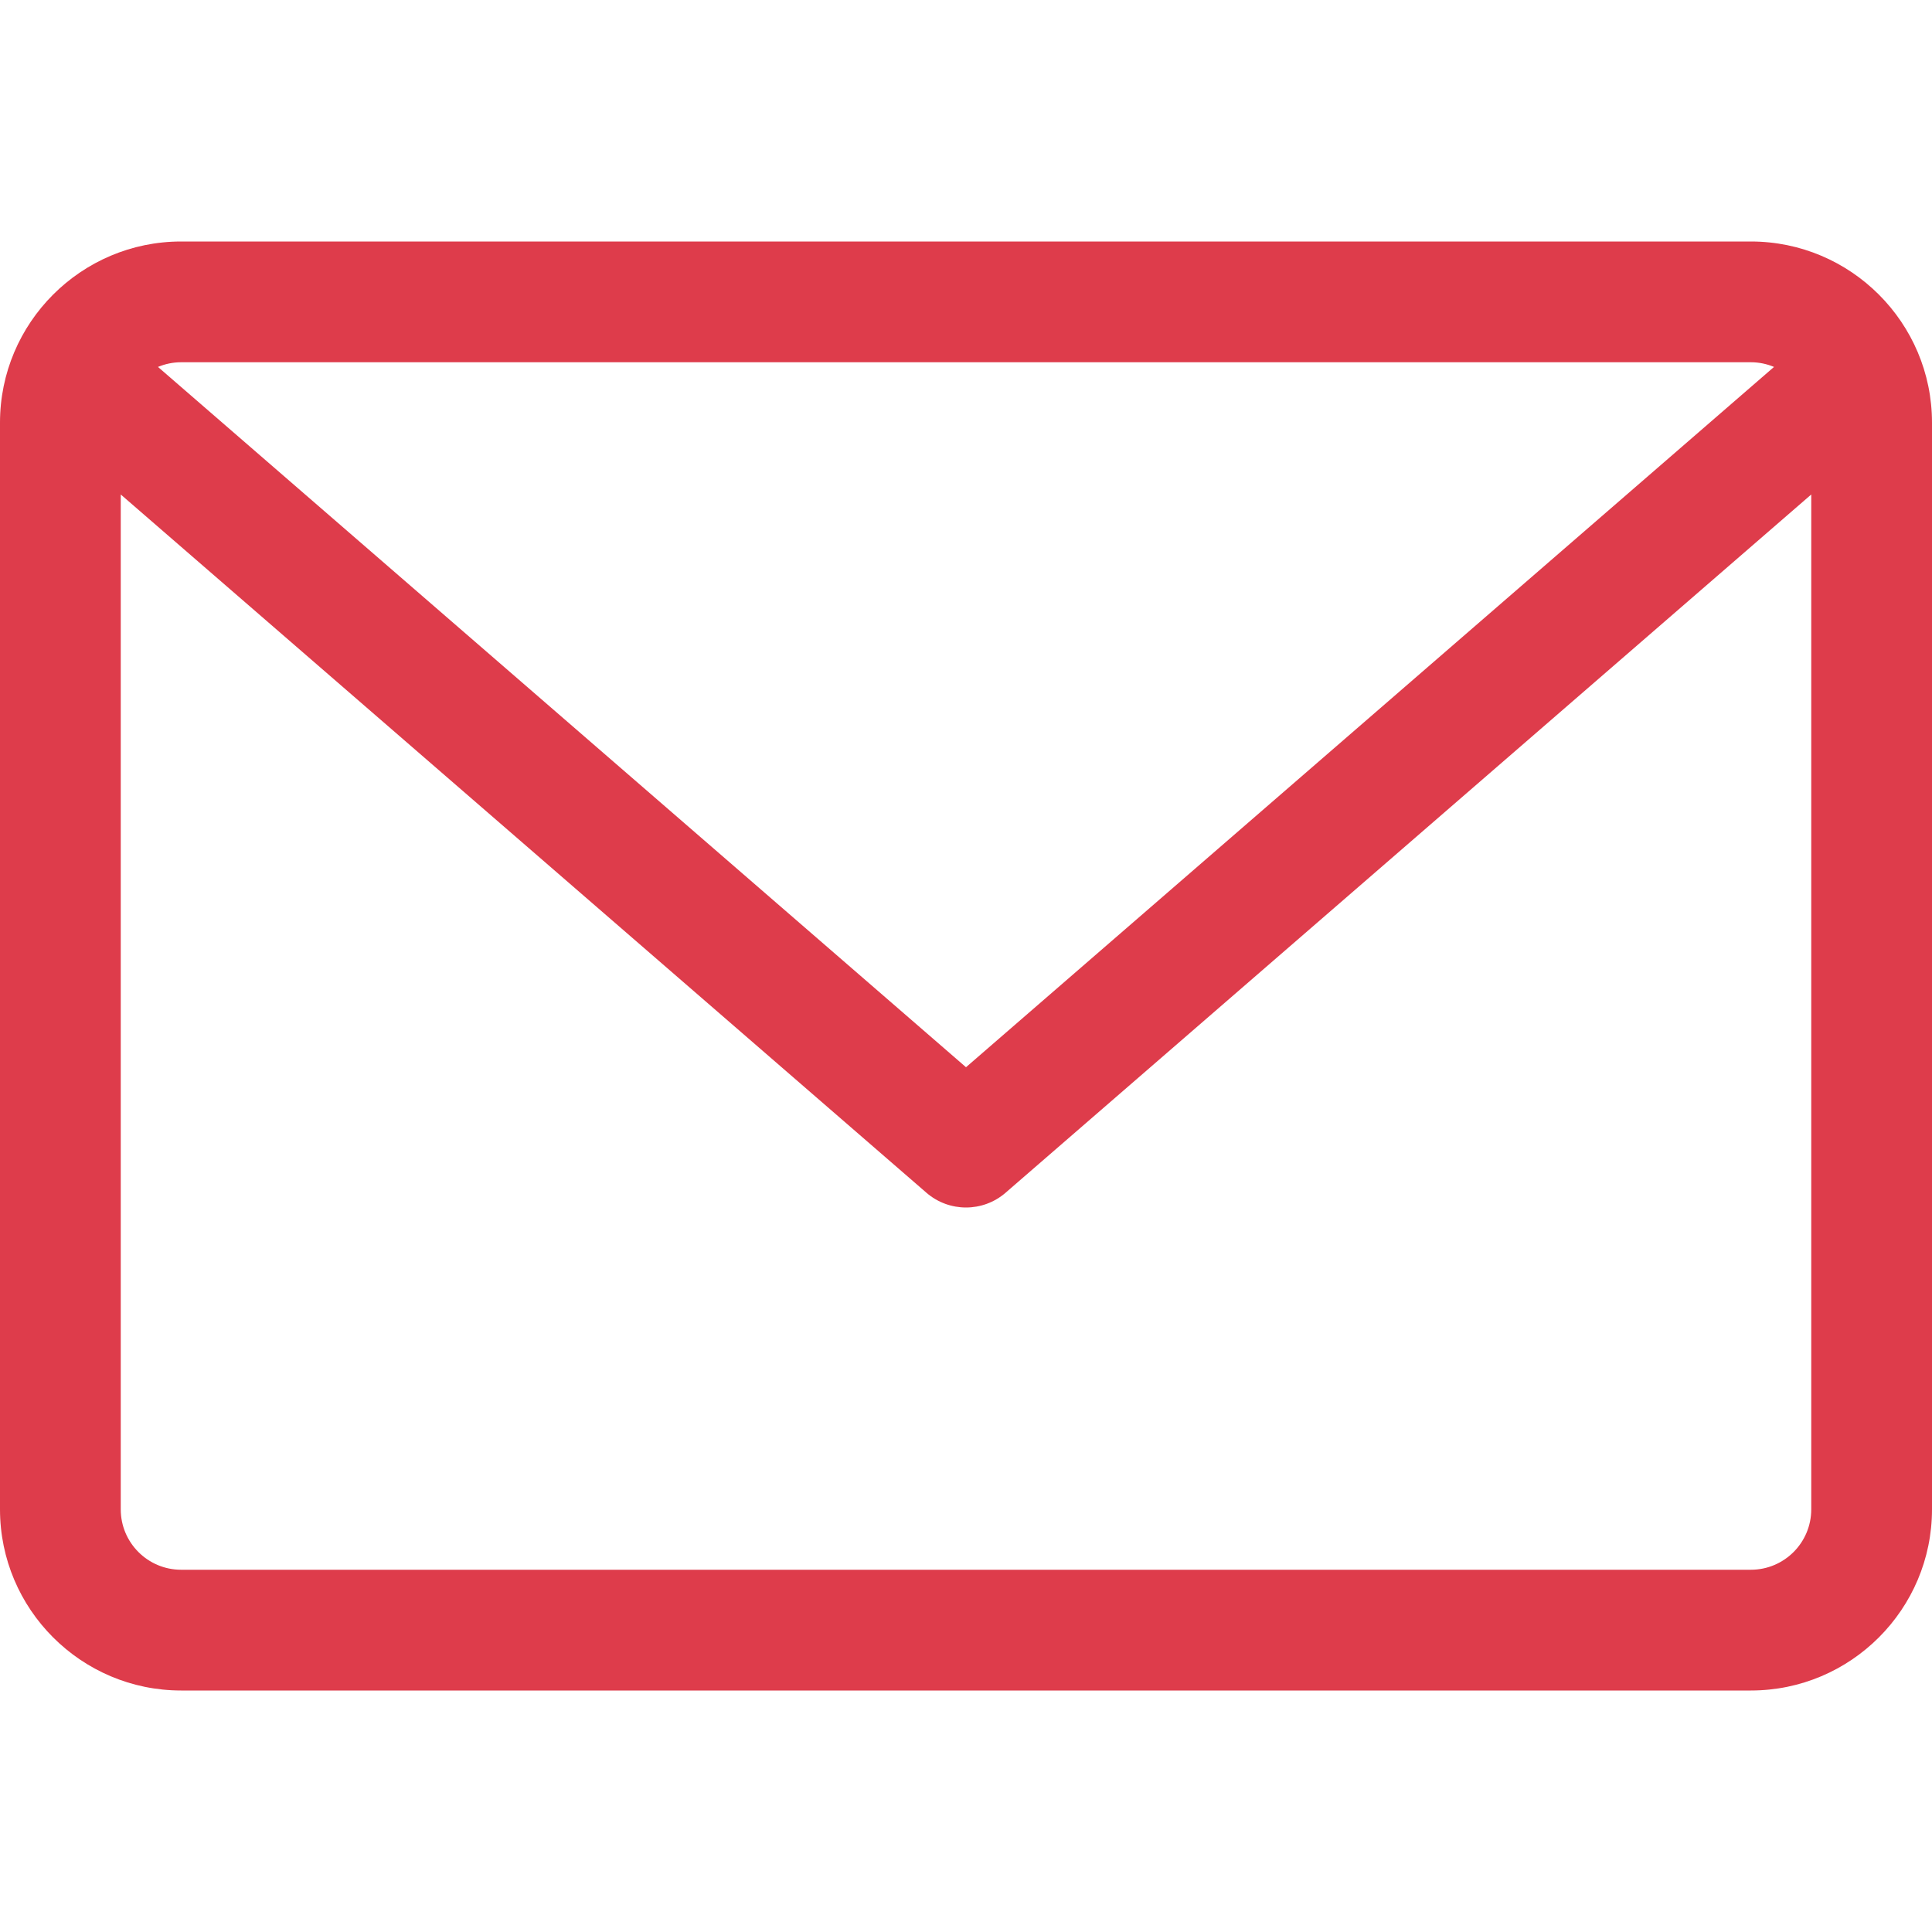
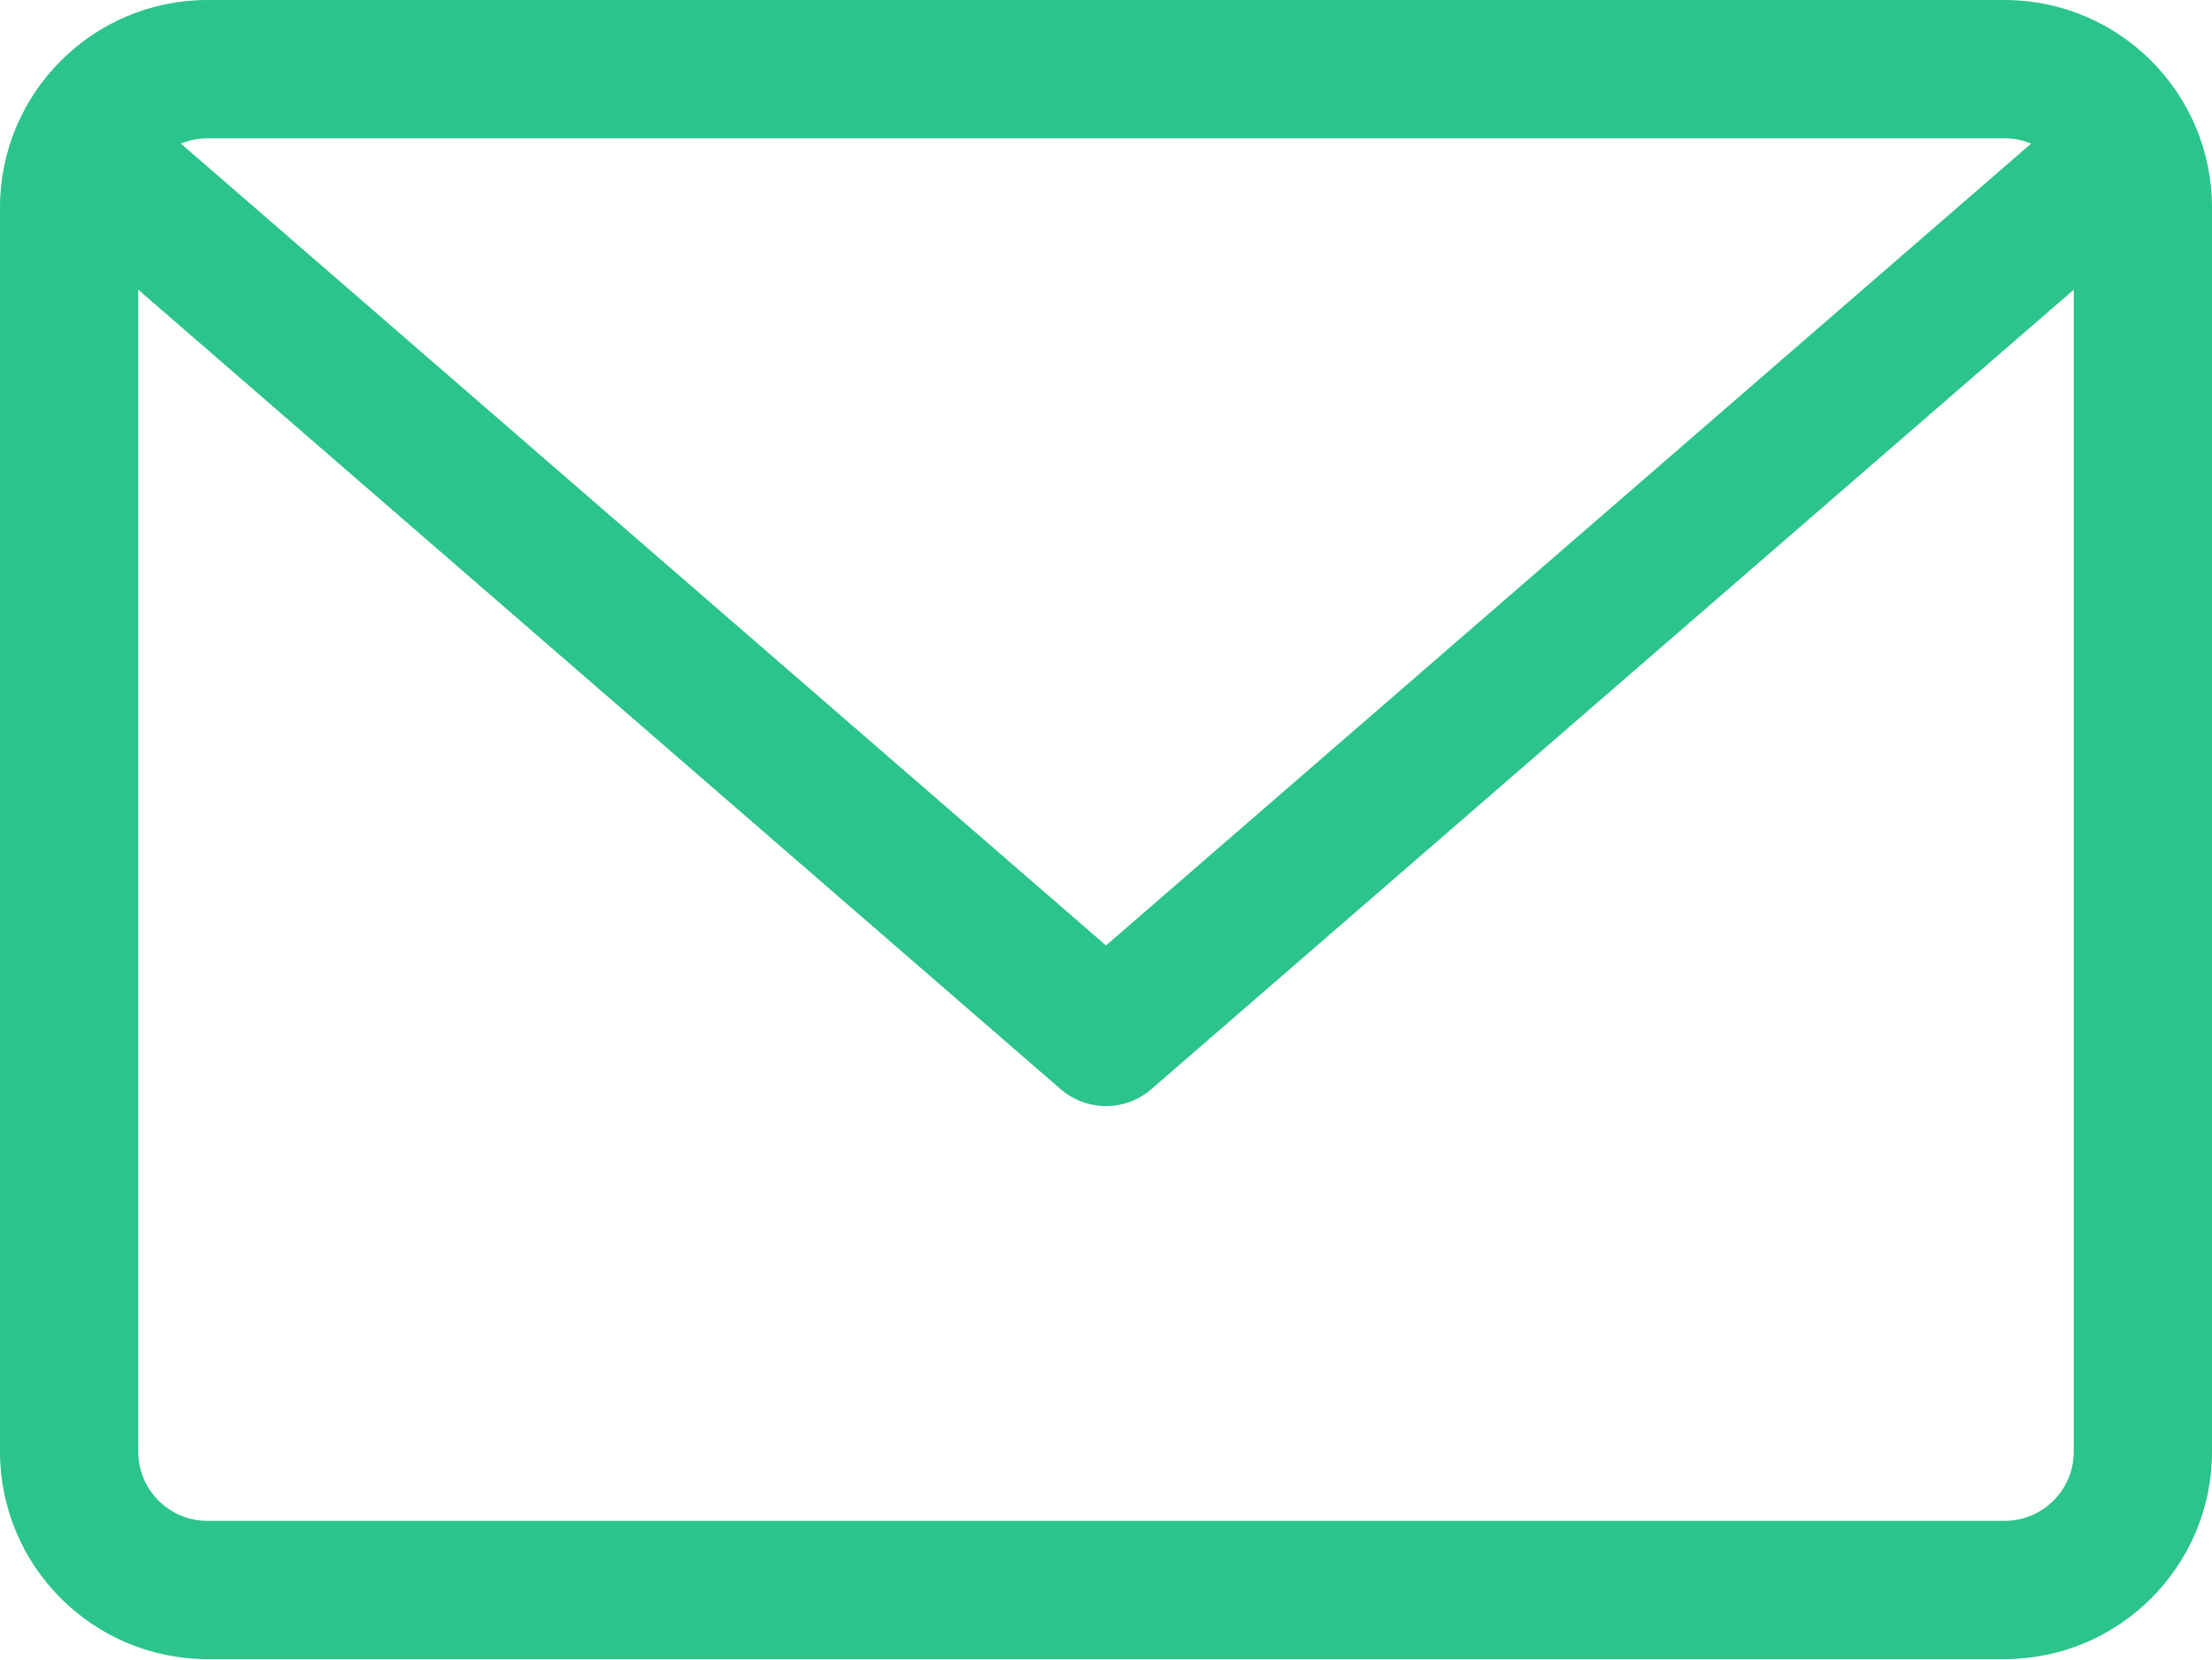
- <svg xmlns="http://www.w3.org/2000/svg" id="Capa_1" enable-background="new 0 0 479.058 479.058" height="512px" viewBox="0 0 479.058 479.058" width="512px" class="">
-   <g>
-     <path d="m434.146 59.882h-389.234c-24.766 0-44.912 20.146-44.912 44.912v269.47c0 24.766 20.146 44.912 44.912 44.912h389.234c24.766 0 44.912-20.146 44.912-44.912v-269.47c0-24.766-20.146-44.912-44.912-44.912zm0 29.941c2.034 0 3.969.422 5.738 1.159l-200.355 173.649-200.356-173.649c1.769-.736 3.704-1.159 5.738-1.159zm0 299.411h-389.234c-8.26 0-14.971-6.71-14.971-14.971v-251.648l199.778 173.141c2.822 2.441 6.316 3.655 9.81 3.655s6.988-1.213 9.81-3.655l199.778-173.141v251.649c-.001 8.26-6.711 14.97-14.971 14.97z" data-original="#000000" class="active-path" data-old_color="#000000" fill="#DE3C4B" />
+ <svg xmlns="http://www.w3.org/2000/svg" width="479.058" height="359.294" viewBox="0 0 479.058 359.294">
+   <g transform="translate(0 -59.882)">
+     <path d="M434.146,59.882H44.912A44.961,44.961,0,0,0,0,104.794v269.47a44.961,44.961,0,0,0,44.912,44.912H434.146a44.961,44.961,0,0,0,44.912-44.912V104.794a44.961,44.961,0,0,0-44.912-44.912Zm0,29.941a14.884,14.884,0,0,1,5.738,1.159L239.529,264.631,39.173,90.982a14.9,14.9,0,0,1,5.738-1.159Zm0,299.411H44.912a14.981,14.981,0,0,1-14.971-14.971V122.615L229.719,295.756a14.992,14.992,0,0,0,19.62,0L449.117,122.615V374.264A14.981,14.981,0,0,1,434.146,389.234Z" fill="#2bc48a" />
  </g>
</svg>
